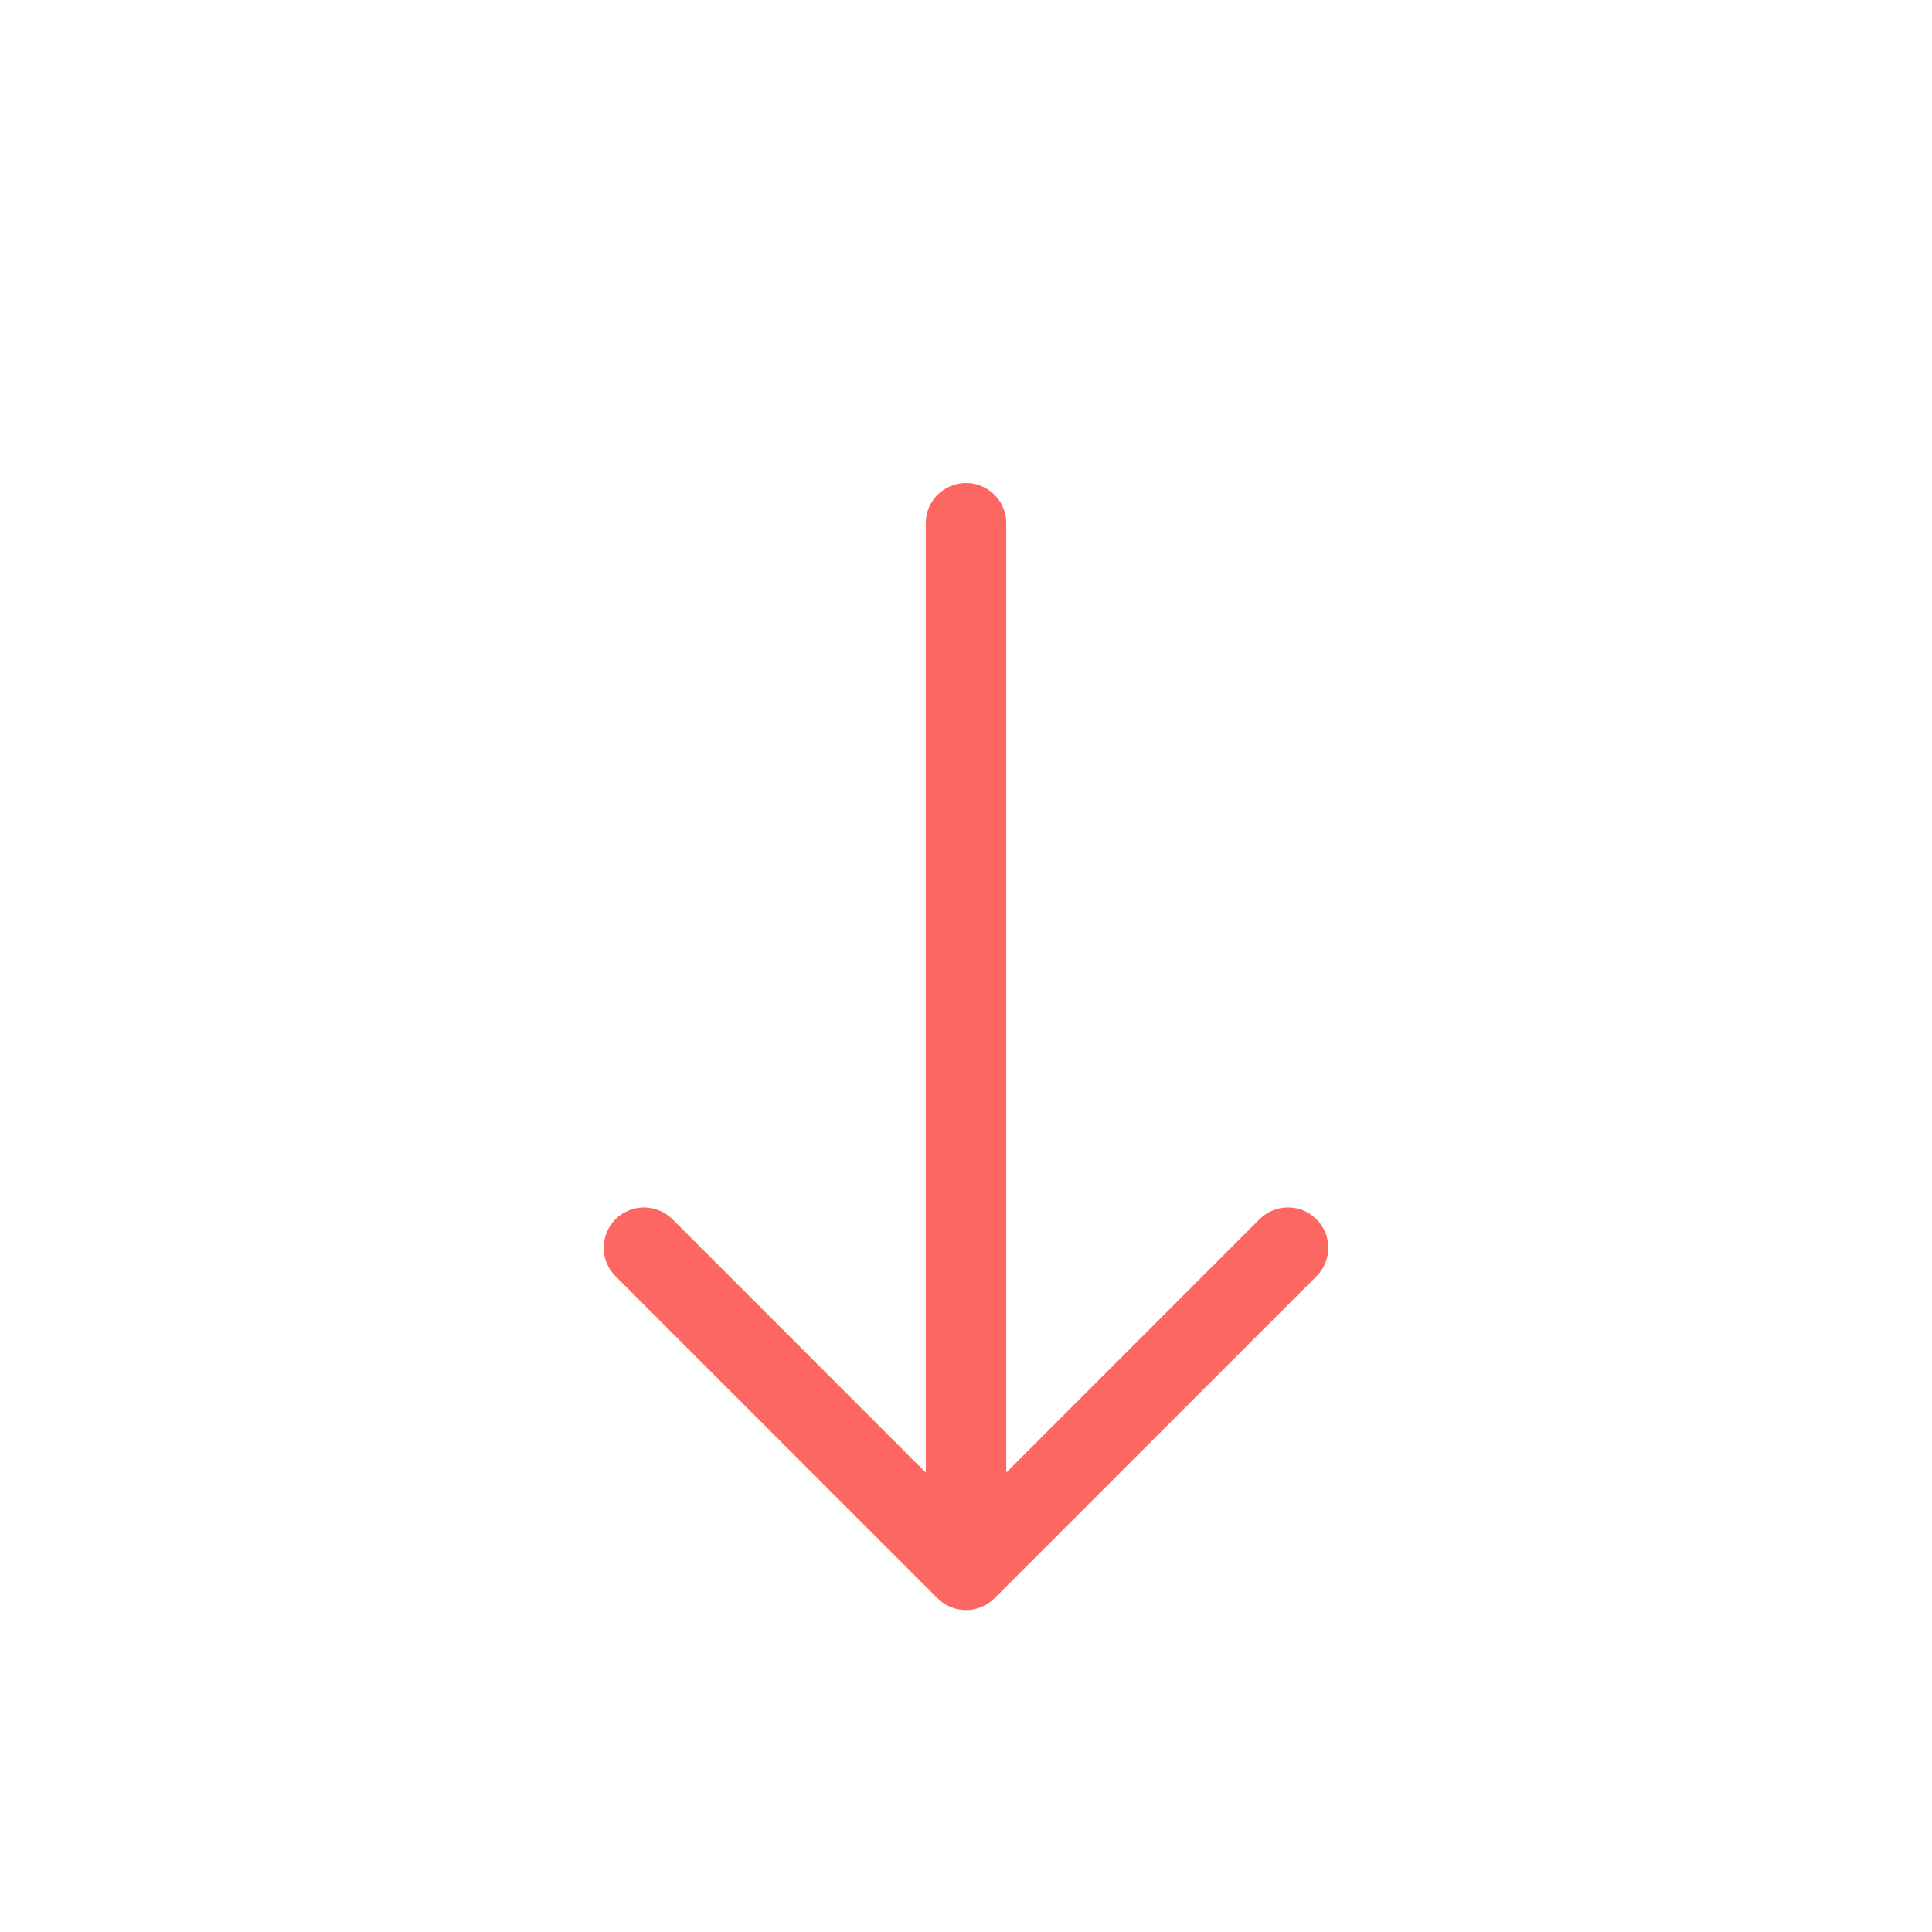
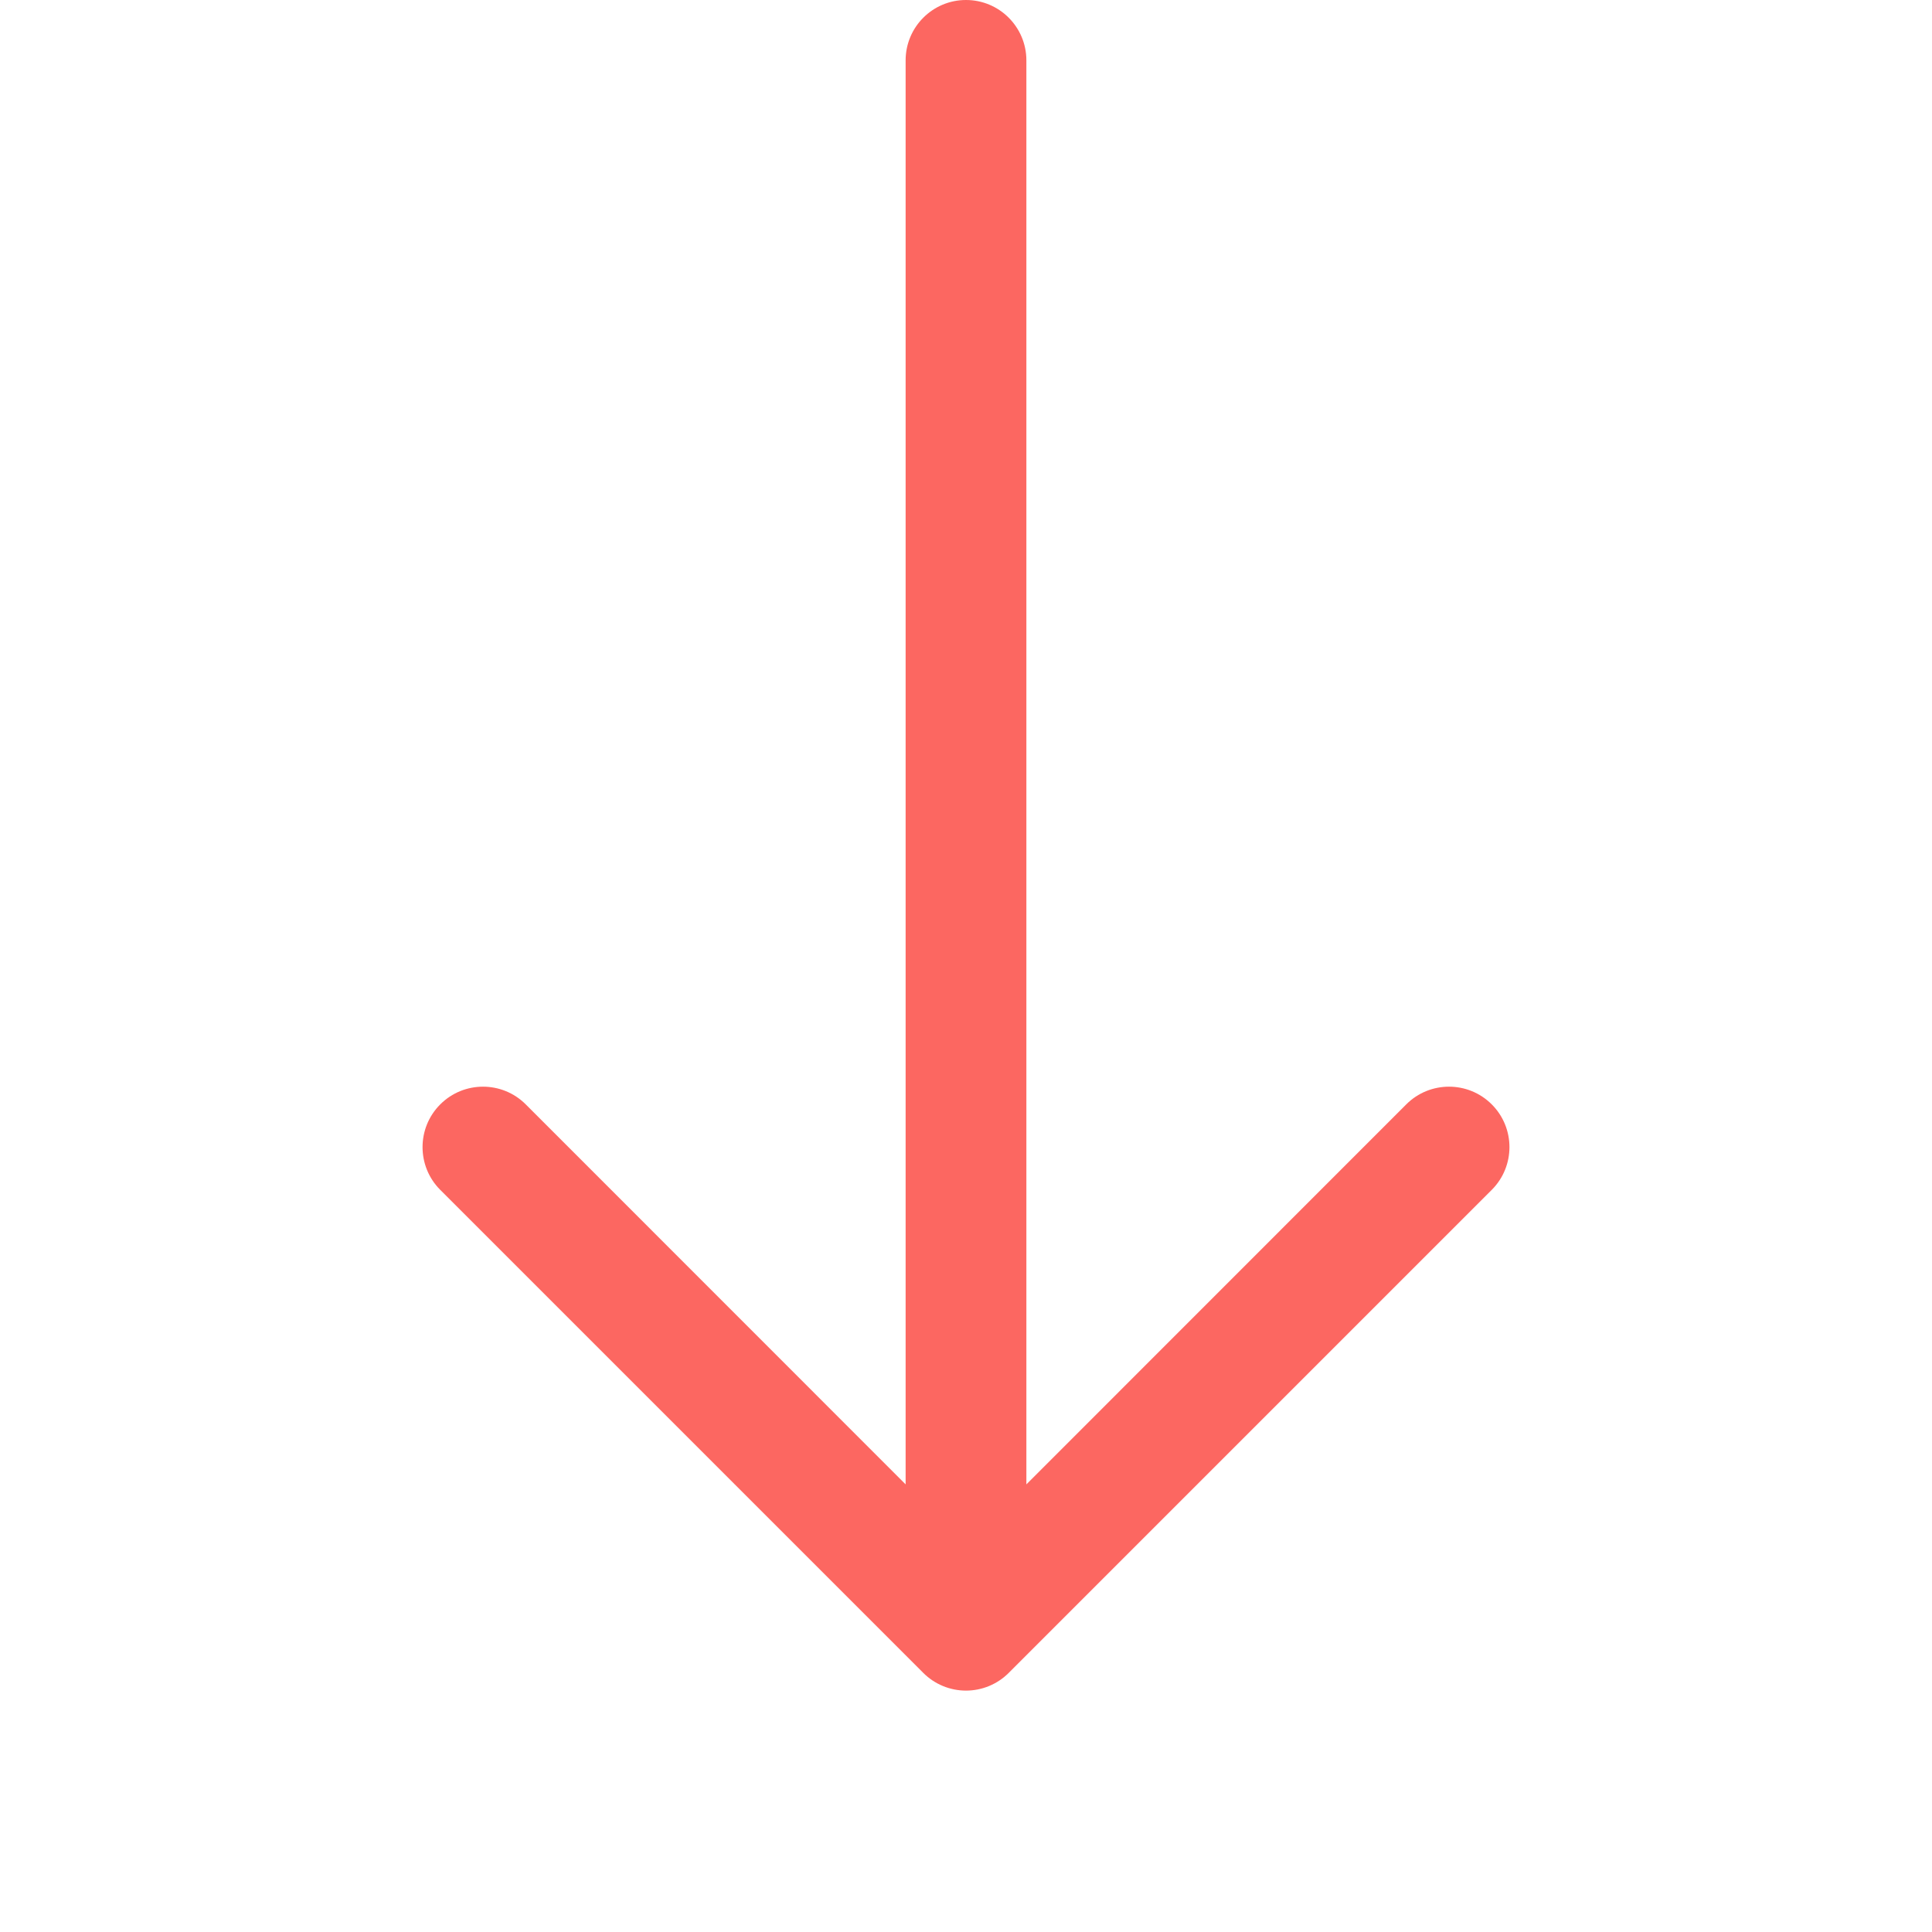
- <svg xmlns="http://www.w3.org/2000/svg" width="16" height="16" fill="#fc6761" class="bi bi-arrow-down" viewBox="-4 2 24 10">
+ <svg xmlns="http://www.w3.org/2000/svg" width="16" height="16" fill="#fc6761" class="bi bi-arrow-down" viewBox="0 2 16 14">
  <path fill-rule="evenodd" d="M8 1a.5.5 0 0 1 .5.5v11.793l3.146-3.147a.5.5 0 0 1 .708.708l-4 4a.5.5 0 0 1-.708 0l-4-4a.5.5 0 0 1 .708-.708L7.5 13.293V1.5A.5.5 0 0 1 8 1z" />
</svg>
